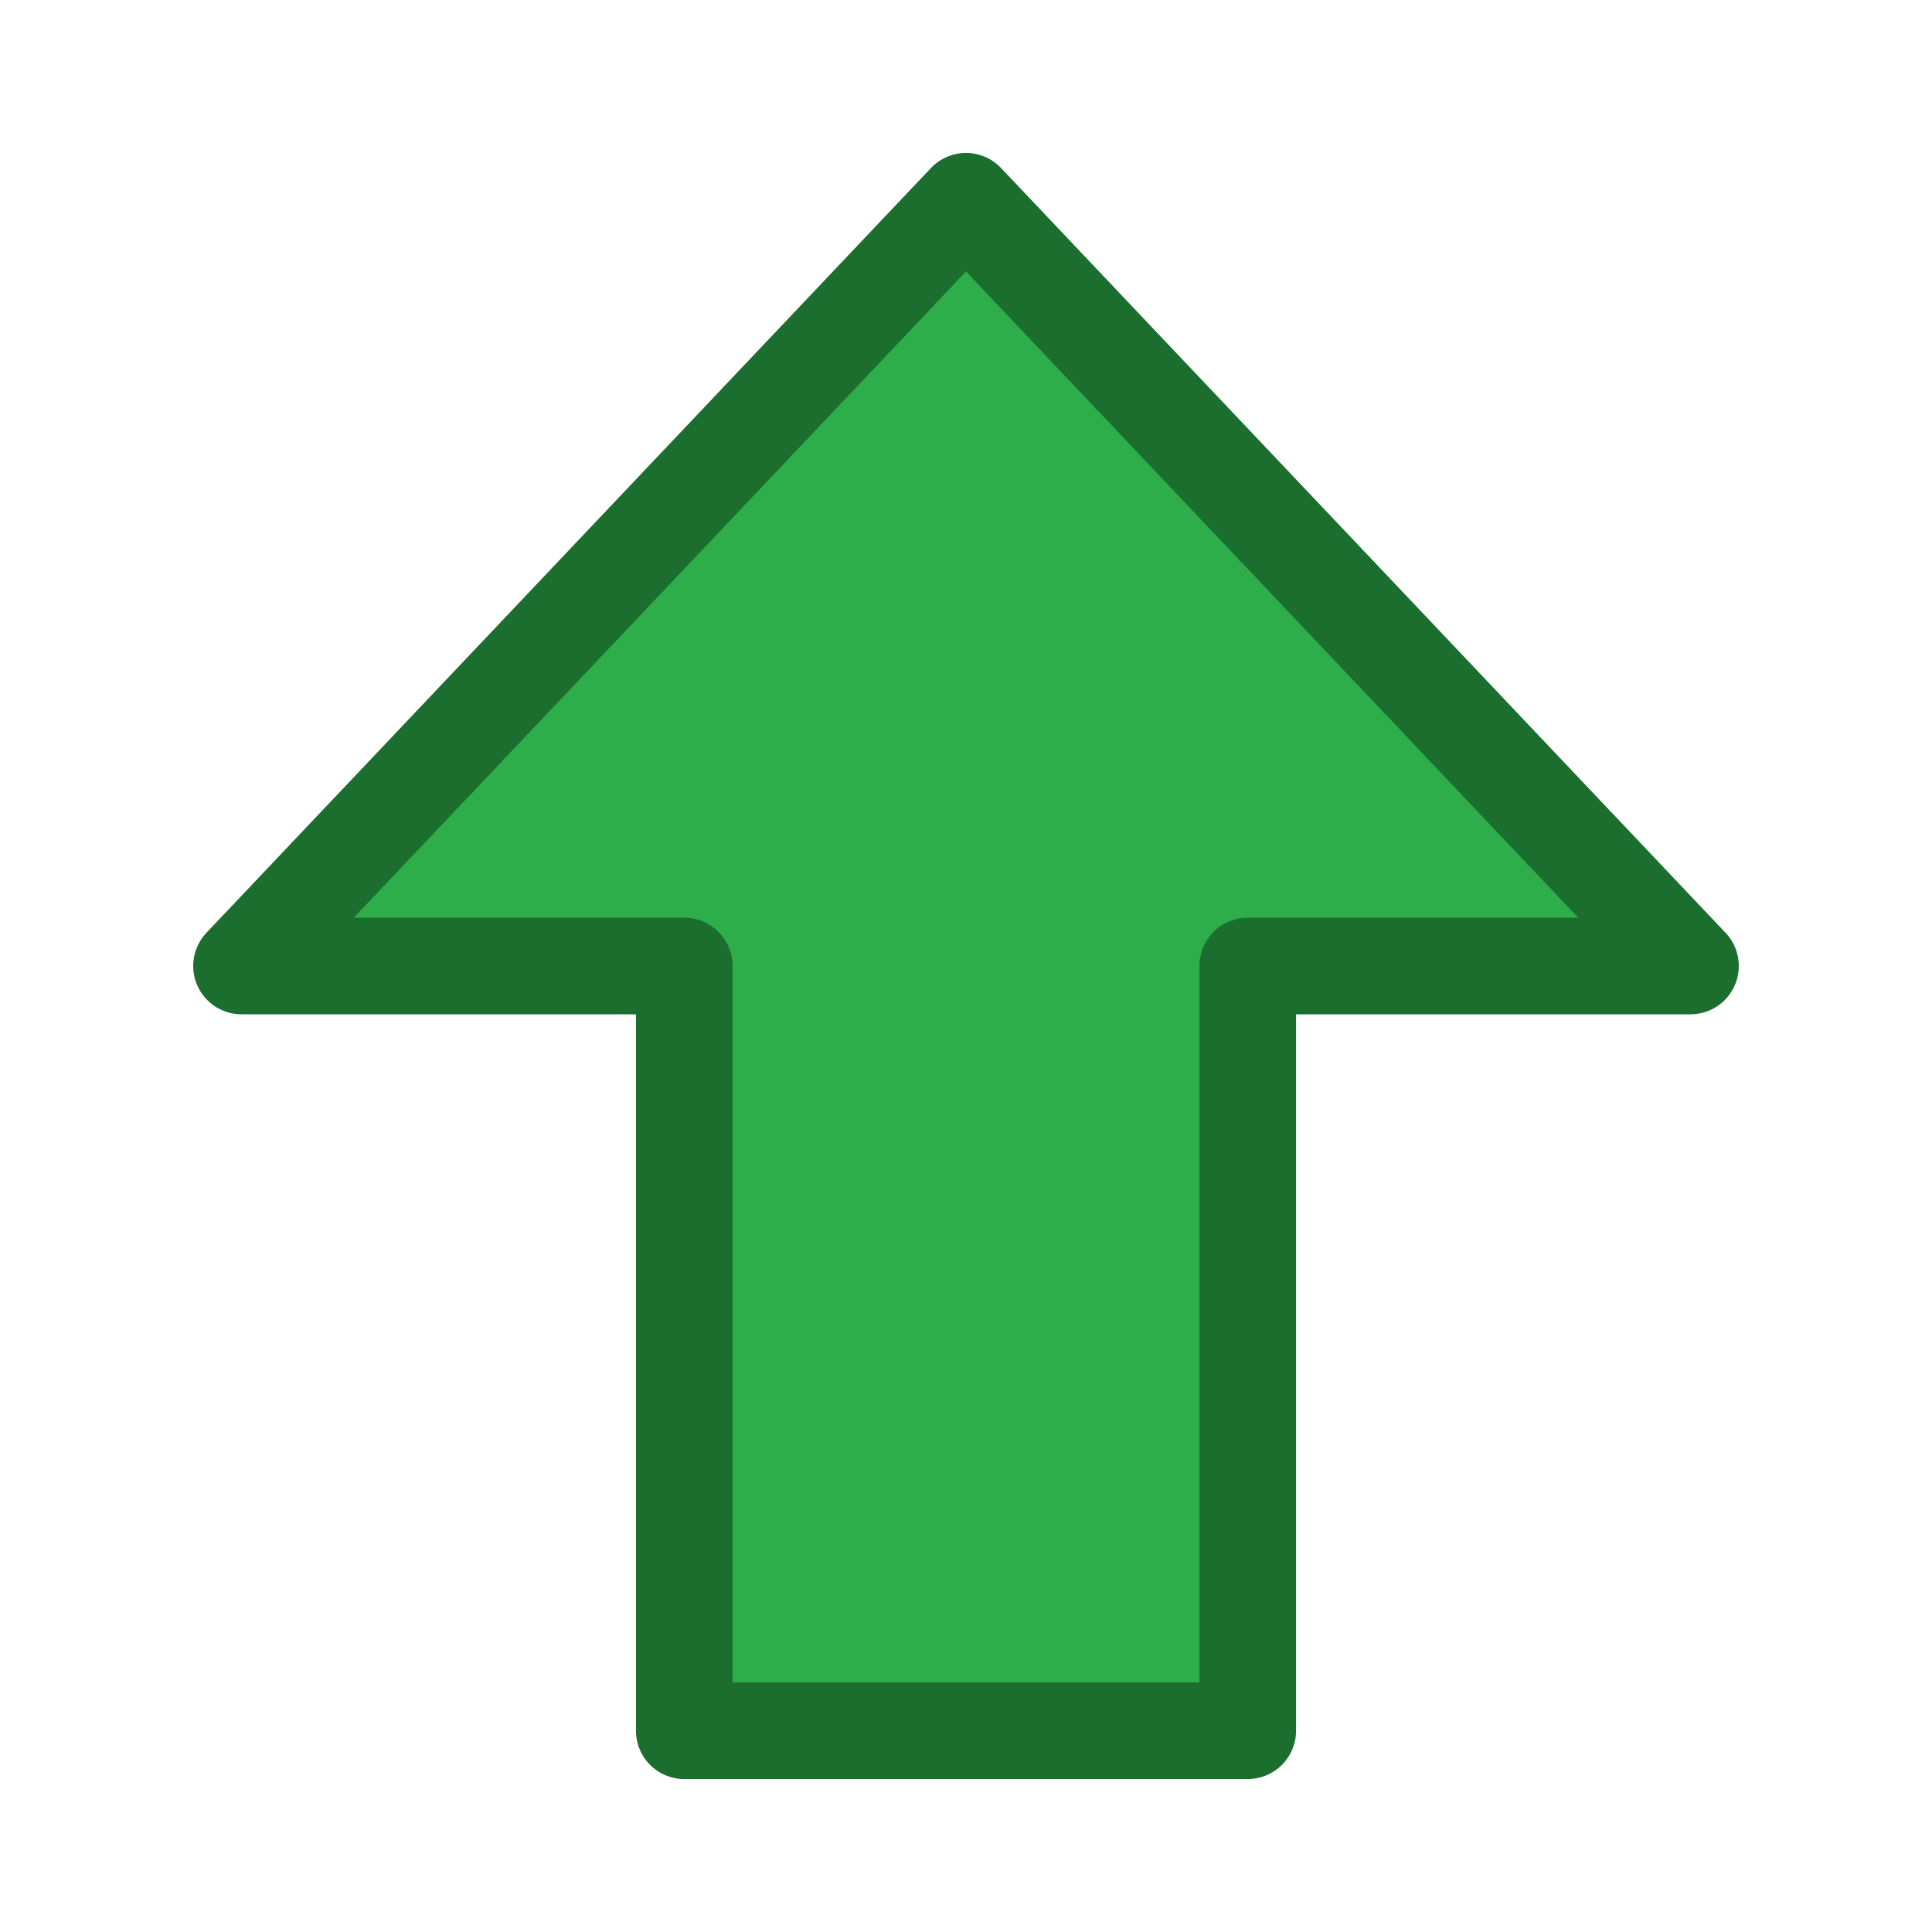
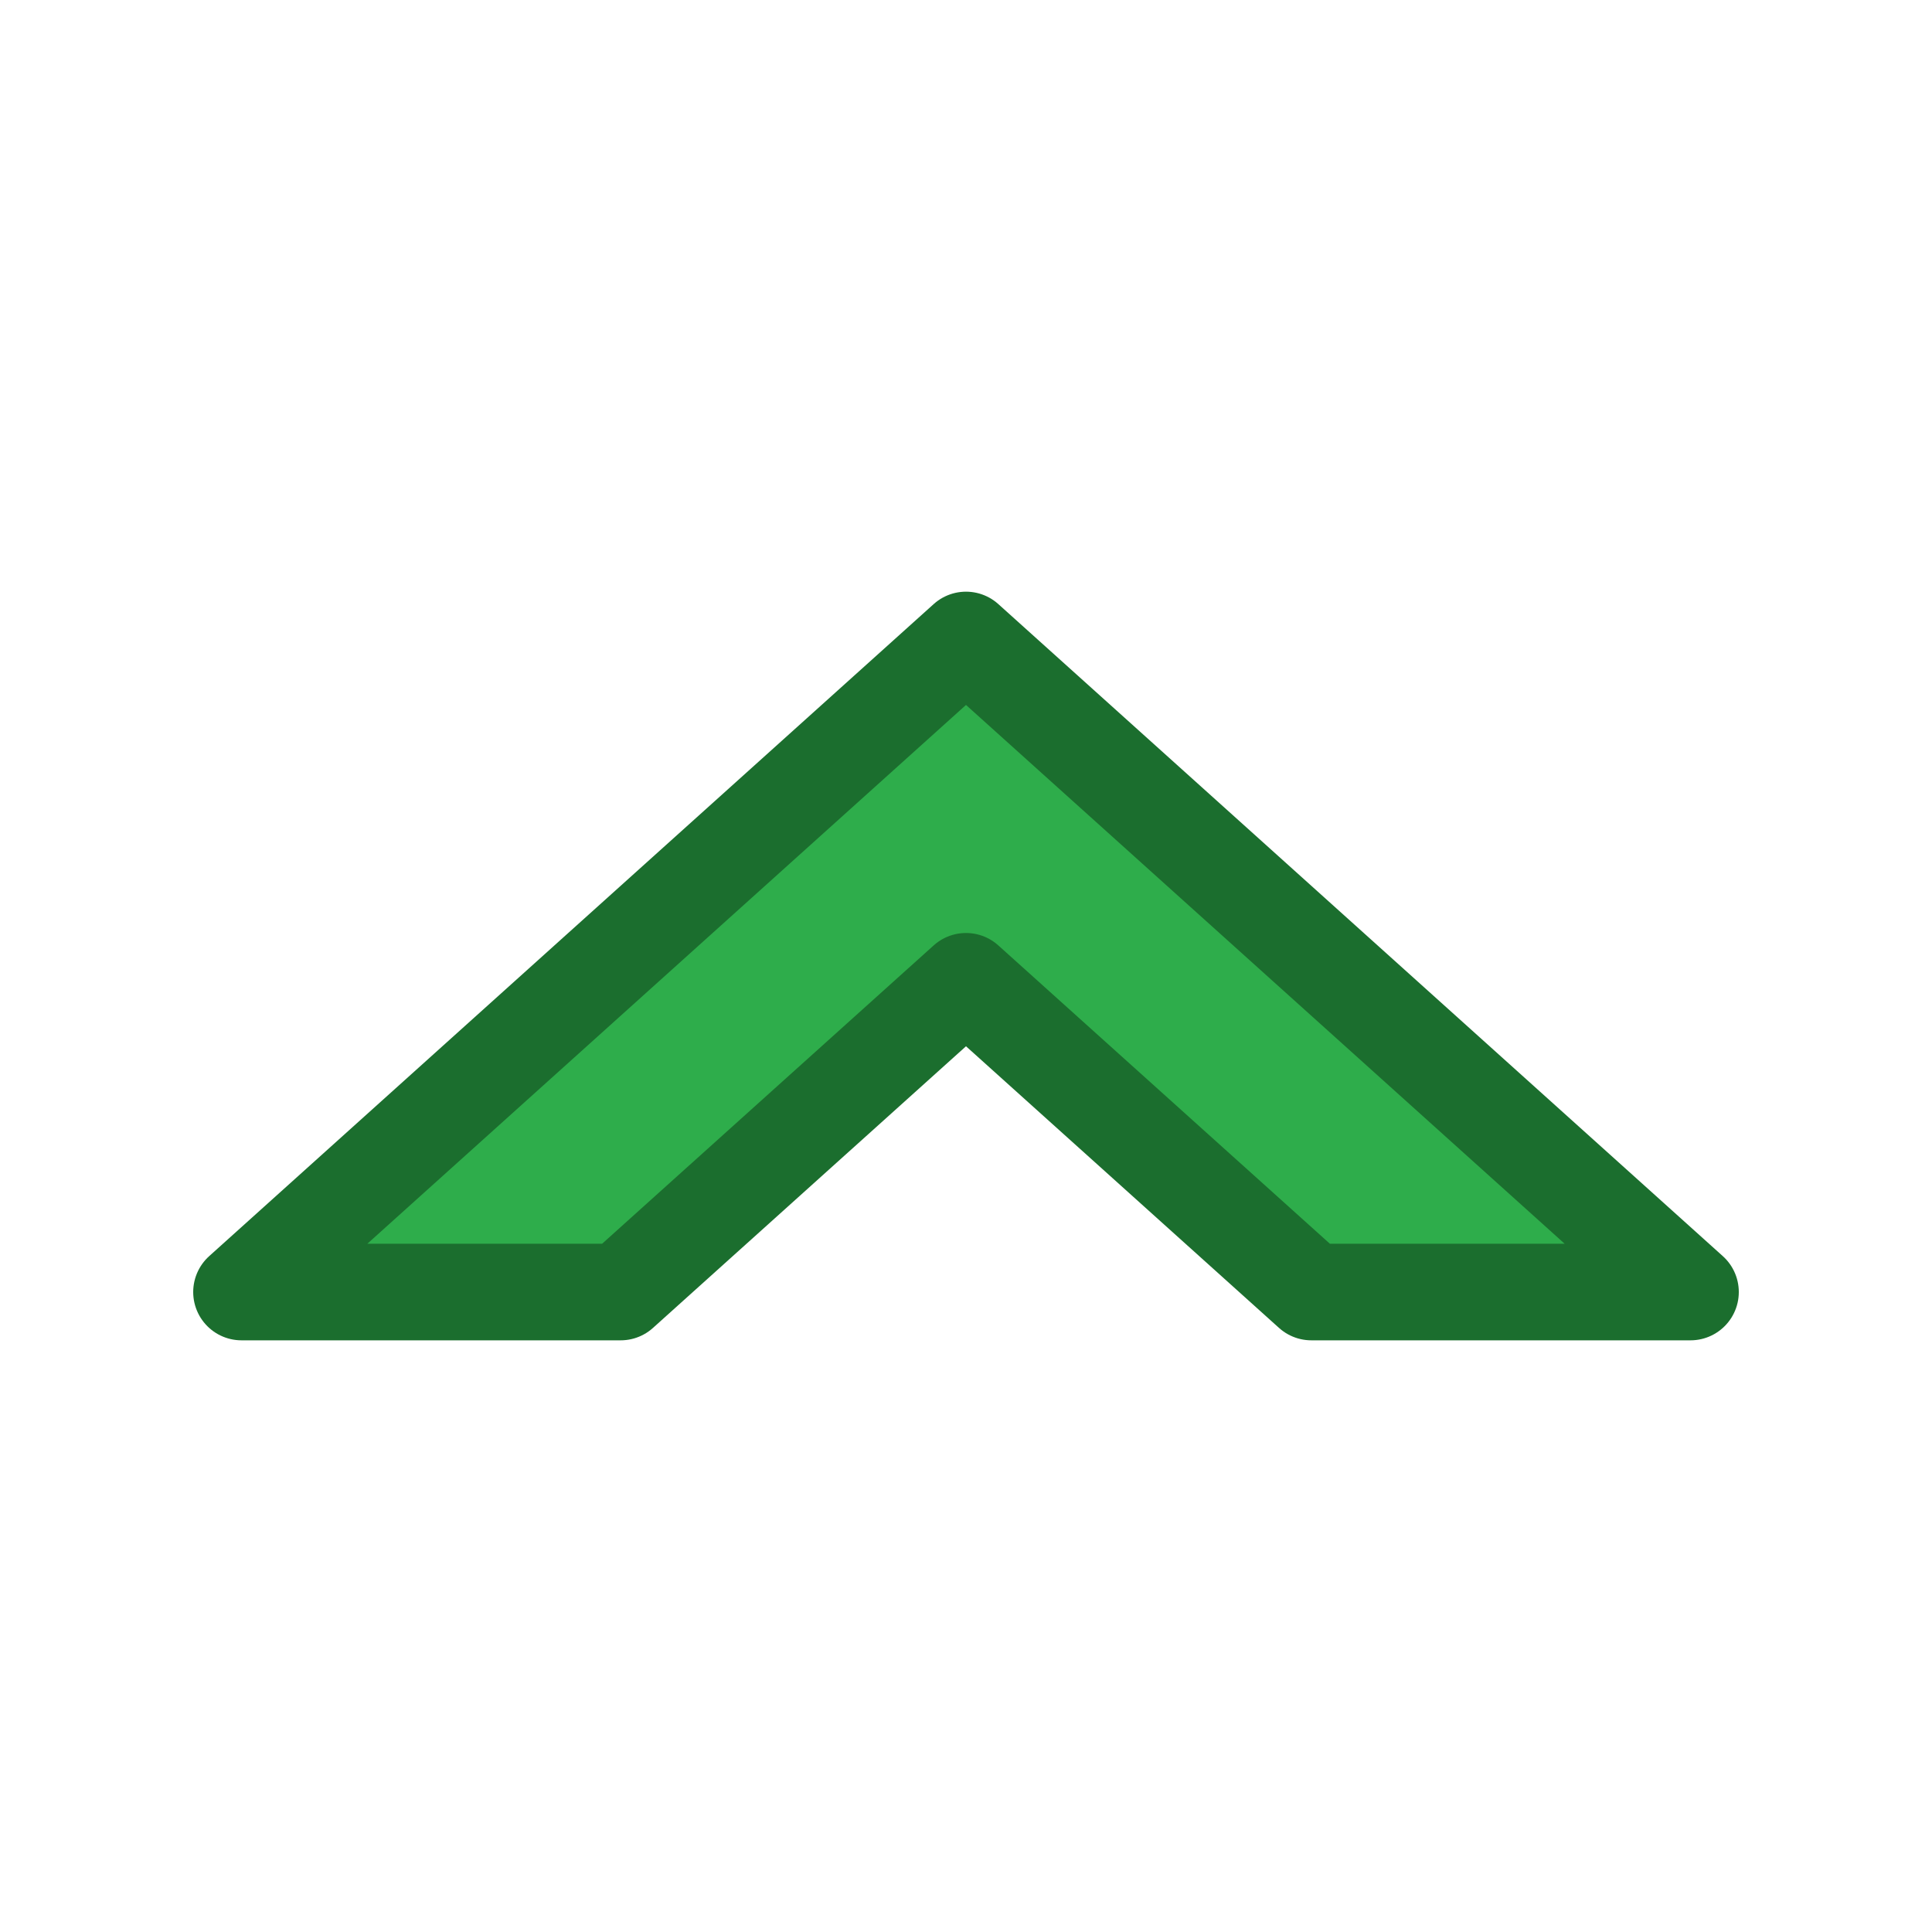
<svg xmlns="http://www.w3.org/2000/svg" viewBox="0 0 24 24" width="24" height="24">
-   <path d="M12 2.5L21 12h-5.5v9.5h-7V12H3Z" fill="#2EAD4B" stroke="#1B6E2E" stroke-width="1.2" stroke-linejoin="round" />
+   <path d="M3 16.05L12 7.95L21 16.05L16.29 16.05L12 12.19L7.71 16.05Z" fill="#2EAD4B" stroke="#1B6E2E" stroke-width="1.2" stroke-linejoin="round" />
</svg>
